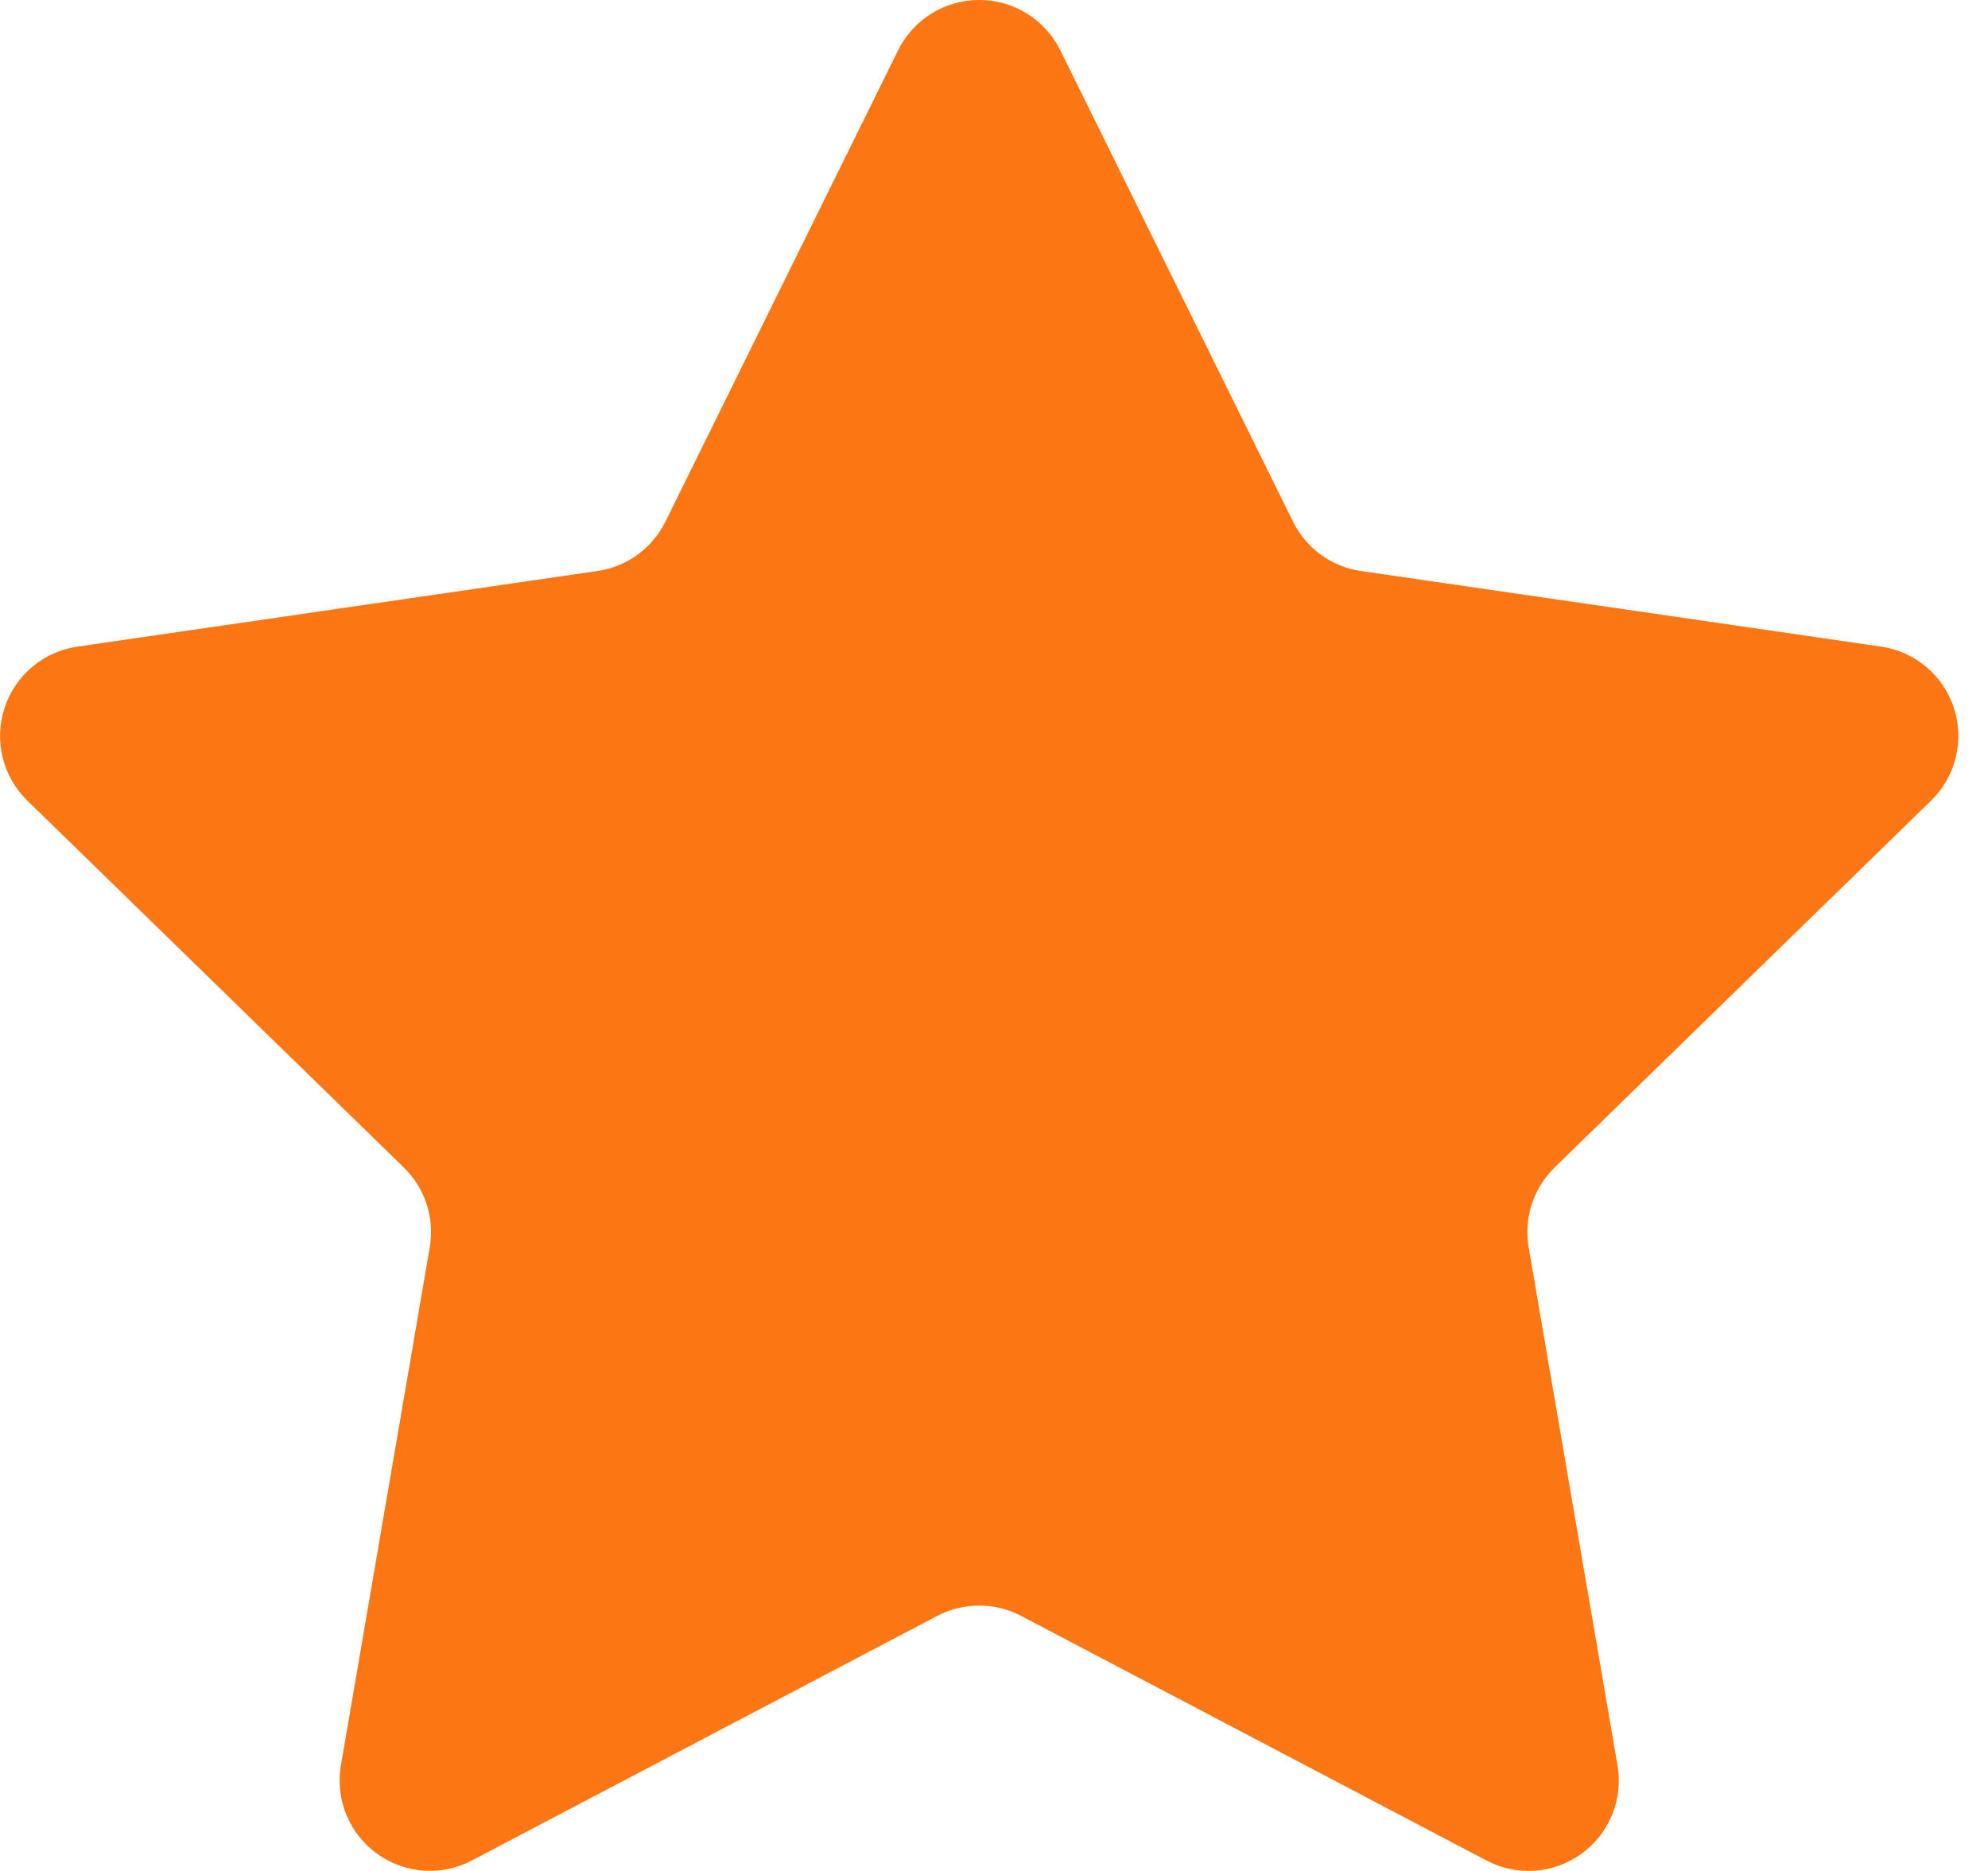
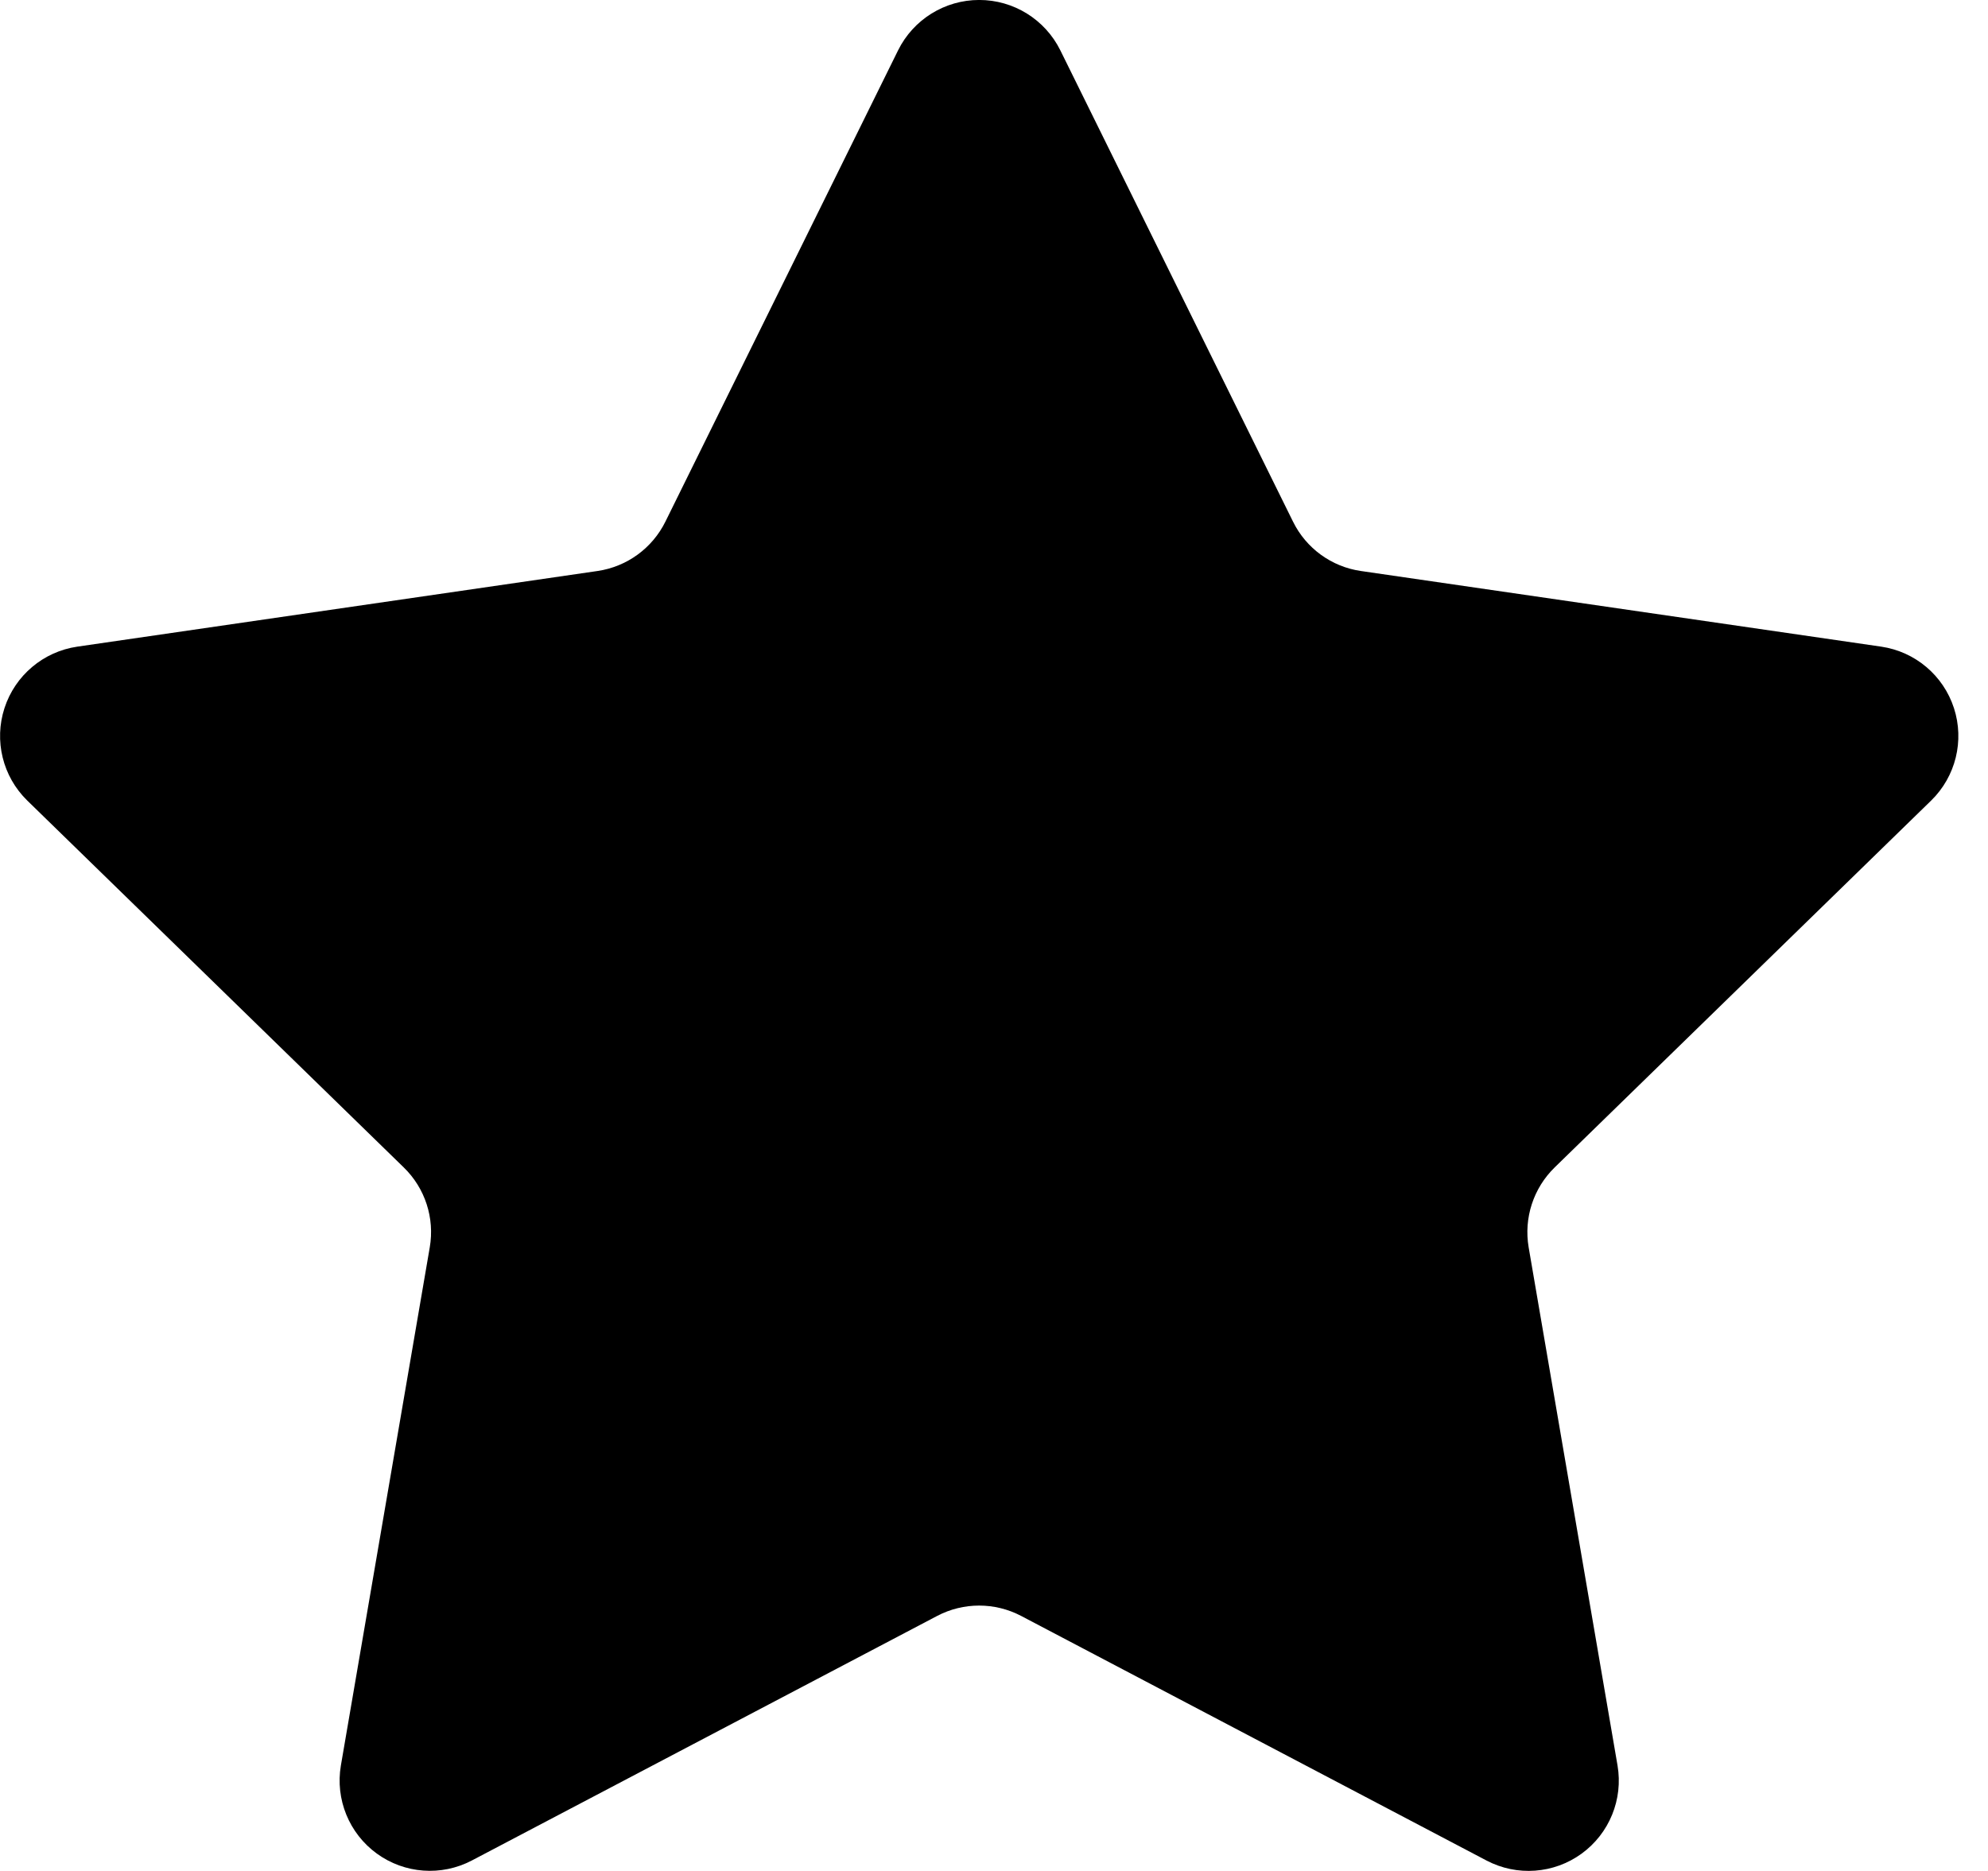
<svg xmlns="http://www.w3.org/2000/svg" width="17" height="16">
-   <path d="m9.067.43 1.99 4.031c.112.228.33.386.58.422l4.45.647a.772.772 0 0 1 .427 1.316l-3.22 3.138a.773.773 0 0 0-.222.683l.76 4.431a.772.772 0 0 1-1.12.813l-3.98-2.092a.773.773 0 0 0-.718 0l-3.98 2.092a.772.772 0 0 1-1.119-.813l.76-4.431a.77.77 0 0 0-.222-.683L.233 6.846A.772.772 0 0 1 .661 5.53l4.449-.647a.772.772 0 0 0 .58-.422L7.68.43a.774.774 0 0 1 1.387 0Z" fill="#FC7614" />
+   <path d="m9.067.43 1.99 4.031c.112.228.33.386.58.422l4.45.647a.772.772 0 0 1 .427 1.316l-3.22 3.138a.773.773 0 0 0-.222.683l.76 4.431a.772.772 0 0 1-1.12.813l-3.98-2.092a.773.773 0 0 0-.718 0l-3.98 2.092a.772.772 0 0 1-1.119-.813l.76-4.431a.77.77 0 0 0-.222-.683L.233 6.846A.772.772 0 0 1 .661 5.53l4.449-.647a.772.772 0 0 0 .58-.422L7.68.43a.774.774 0 0 1 1.387 0Z" />
</svg>
